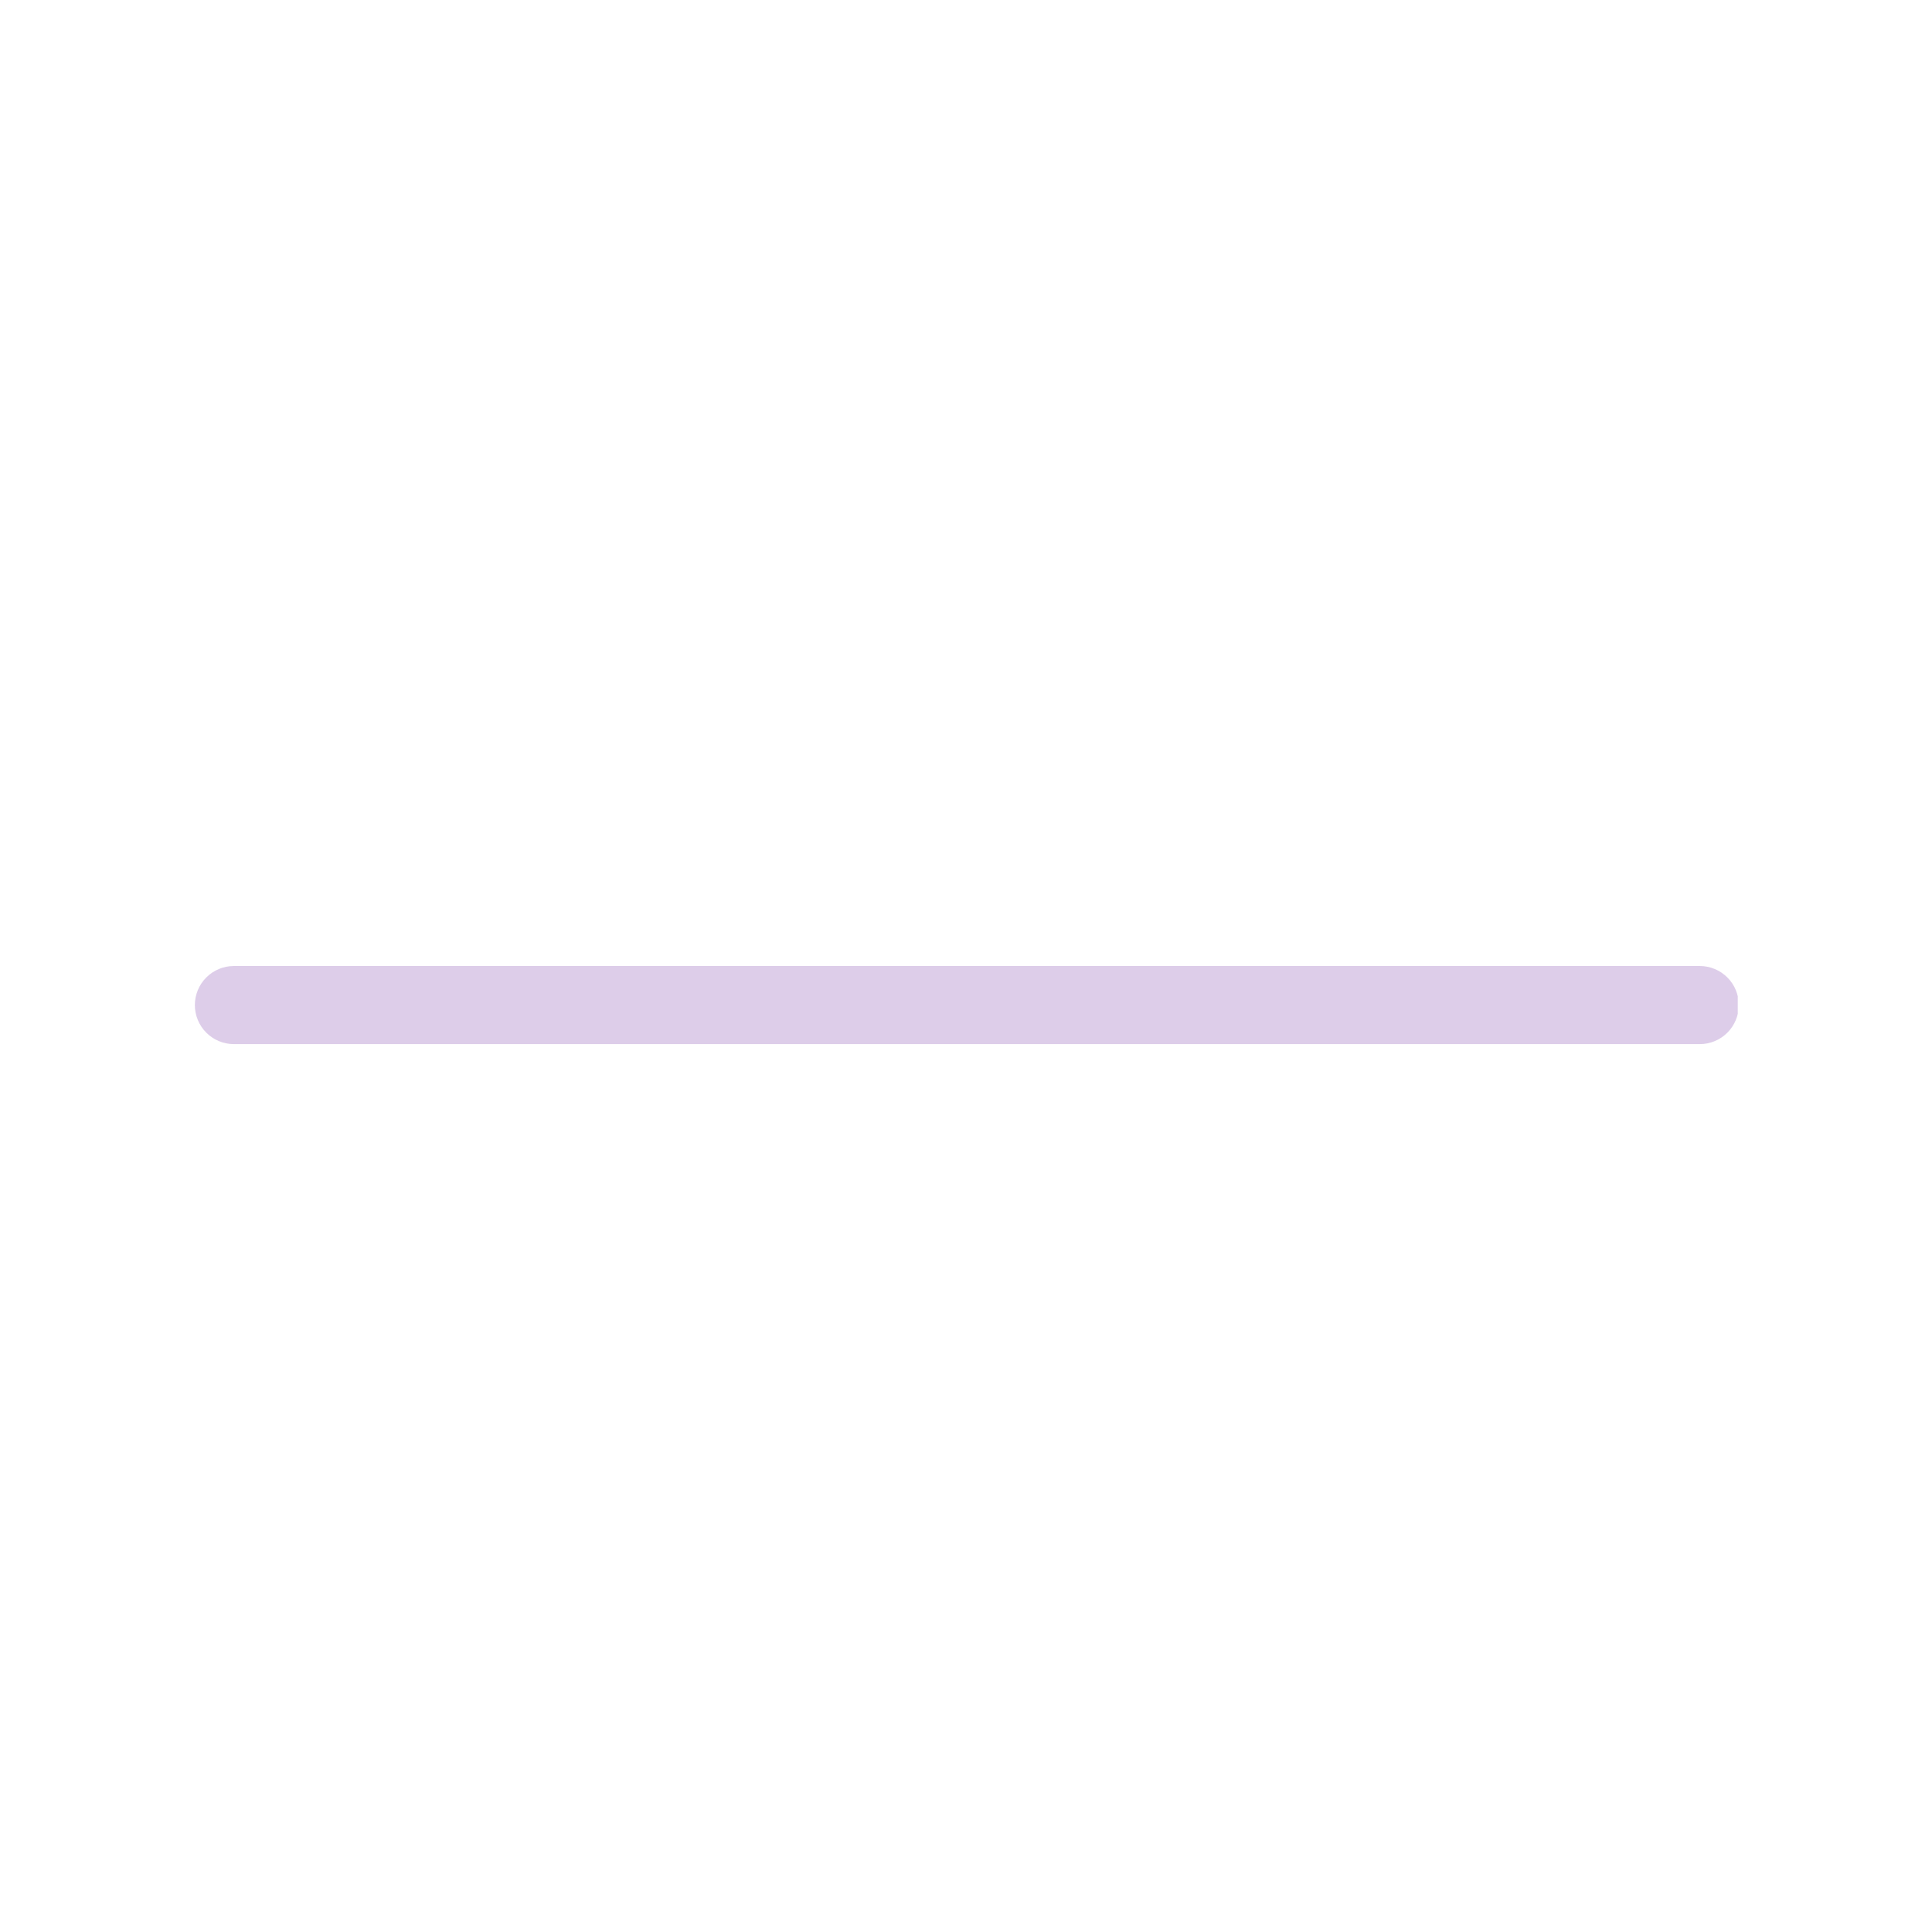
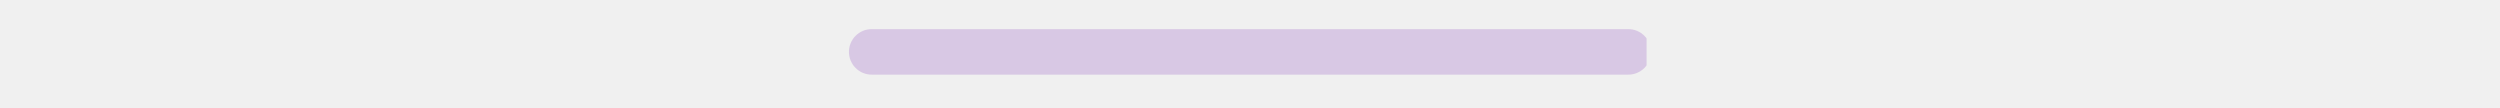
- <svg xmlns="http://www.w3.org/2000/svg" width="1080" zoomAndPan="magnify" viewBox="0 0 810 810" height="1080" preserveAspectRatio="xMidYMid meet" version="1.0">
+ <svg xmlns="http://www.w3.org/2000/svg" width="933" zoomAndPan="magnify" viewBox="0 0 699.75 30" height="40" preserveAspectRatio="xMidYMid meet" version="1.0">
  <defs>
-     <filter x="0%" y="0%" width="100%" height="100%" id="a3f9c5cd2e">
+     <filter x="0%" y="0%" width="100%" height="100%" id="83d32370ec">
      <feColorMatrix values="0 0 0 0 1 0 0 0 0 1 0 0 0 0 1 0 0 0 1 0" color-interpolation-filters="sRGB" />
    </filter>
-     <mask id="929da56aa4">
-       <g filter="url(#a3f9c5cd2e)">
-         <rect x="-81" width="972" fill="#000000" y="-81" height="972" fill-opacity="0.698" />
+     <mask id="453a4d08d3">
+       <g filter="url(#83d32370ec)">
+         <rect x="-69.975" width="839.7" fill="#000000" y="-3" height="36" fill-opacity="0.698" />
      </g>
    </mask>
-     <clipPath id="d05143c82c">
-       <path d="M 0.695 1 L 648 1 L 648 34 L 0.695 34 Z M 0.695 1 " clip-rule="nonzero" />
+     <clipPath id="3a8f354789">
+       <path d="M 0.613 0.148 L 224 0.148 L 224 13 L 0.613 13 Z M 0.613 0.148 " clip-rule="nonzero" />
    </clipPath>
-     <clipPath id="e6d5da3637">
-       <path d="M 17.07 1 L 631.625 1 C 635.969 1 640.133 2.727 643.203 5.797 C 646.273 8.867 648 13.031 648 17.375 C 648 21.719 646.273 25.887 643.203 28.957 C 640.133 32.027 635.969 33.754 631.625 33.754 L 17.07 33.754 C 12.73 33.754 8.562 32.027 5.492 28.957 C 2.422 25.887 0.695 21.719 0.695 17.375 C 0.695 13.031 2.422 8.867 5.492 5.797 C 8.562 2.727 12.73 1 17.07 1 " clip-rule="nonzero" />
+     <clipPath id="4da64b343b">
+       <path d="M 6.984 0.148 L 218.766 0.148 C 220.457 0.148 222.078 0.82 223.27 2.016 C 224.465 3.211 225.137 4.832 225.137 6.52 C 225.137 8.211 224.465 9.832 223.27 11.027 C 222.078 12.223 220.457 12.895 218.766 12.895 L 6.984 12.895 C 5.293 12.895 3.672 12.223 2.48 11.027 C 1.285 9.832 0.613 8.211 0.613 6.52 C 0.613 4.832 1.285 3.211 2.48 2.016 C 3.672 0.82 5.293 0.148 6.984 0.148 " clip-rule="nonzero" />
    </clipPath>
-     <clipPath id="7b2cacbe04">
-       <rect x="0" width="651" y="0" height="35" />
+     <clipPath id="b399d4628c">
+       <rect x="0" width="227" y="0" height="14" />
    </clipPath>
  </defs>
-   <rect x="-81" width="972" fill="#ffffff" y="-81" height="972" fill-opacity="1" />
-   <rect x="-81" width="972" fill="#ffffff" y="-81" height="972" fill-opacity="1" />
-   <g mask="url(#929da56aa4)">
-     <g transform="matrix(1, 0, 0, 1, 81, 404)">
-       <g clip-path="url(#7b2cacbe04)">
-         <g clip-path="url(#d05143c82c)">
-           <g clip-path="url(#e6d5da3637)">
-             <path fill="#cfb8df" d="M 0.695 1 L 647.57 1 L 647.57 34.75 L 0.695 34.75 Z M 0.695 1 " fill-opacity="1" fill-rule="nonzero" />
+   <g mask="url(#453a4d08d3)">
+     <g transform="matrix(1, 0, 0, 1, 237, 8)">
+       <g clip-path="url(#b399d4628c)">
+         <g clip-path="url(#3a8f354789)">
+           <g clip-path="url(#4da64b343b)">
+             <path fill="#cfb8df" d="M 0.613 0.148 L 223.879 0.148 L 223.879 13.762 L 0.613 13.762 Z M 0.613 0.148 " fill-opacity="1" fill-rule="nonzero" />
          </g>
        </g>
      </g>
    </g>
  </g>
</svg>
